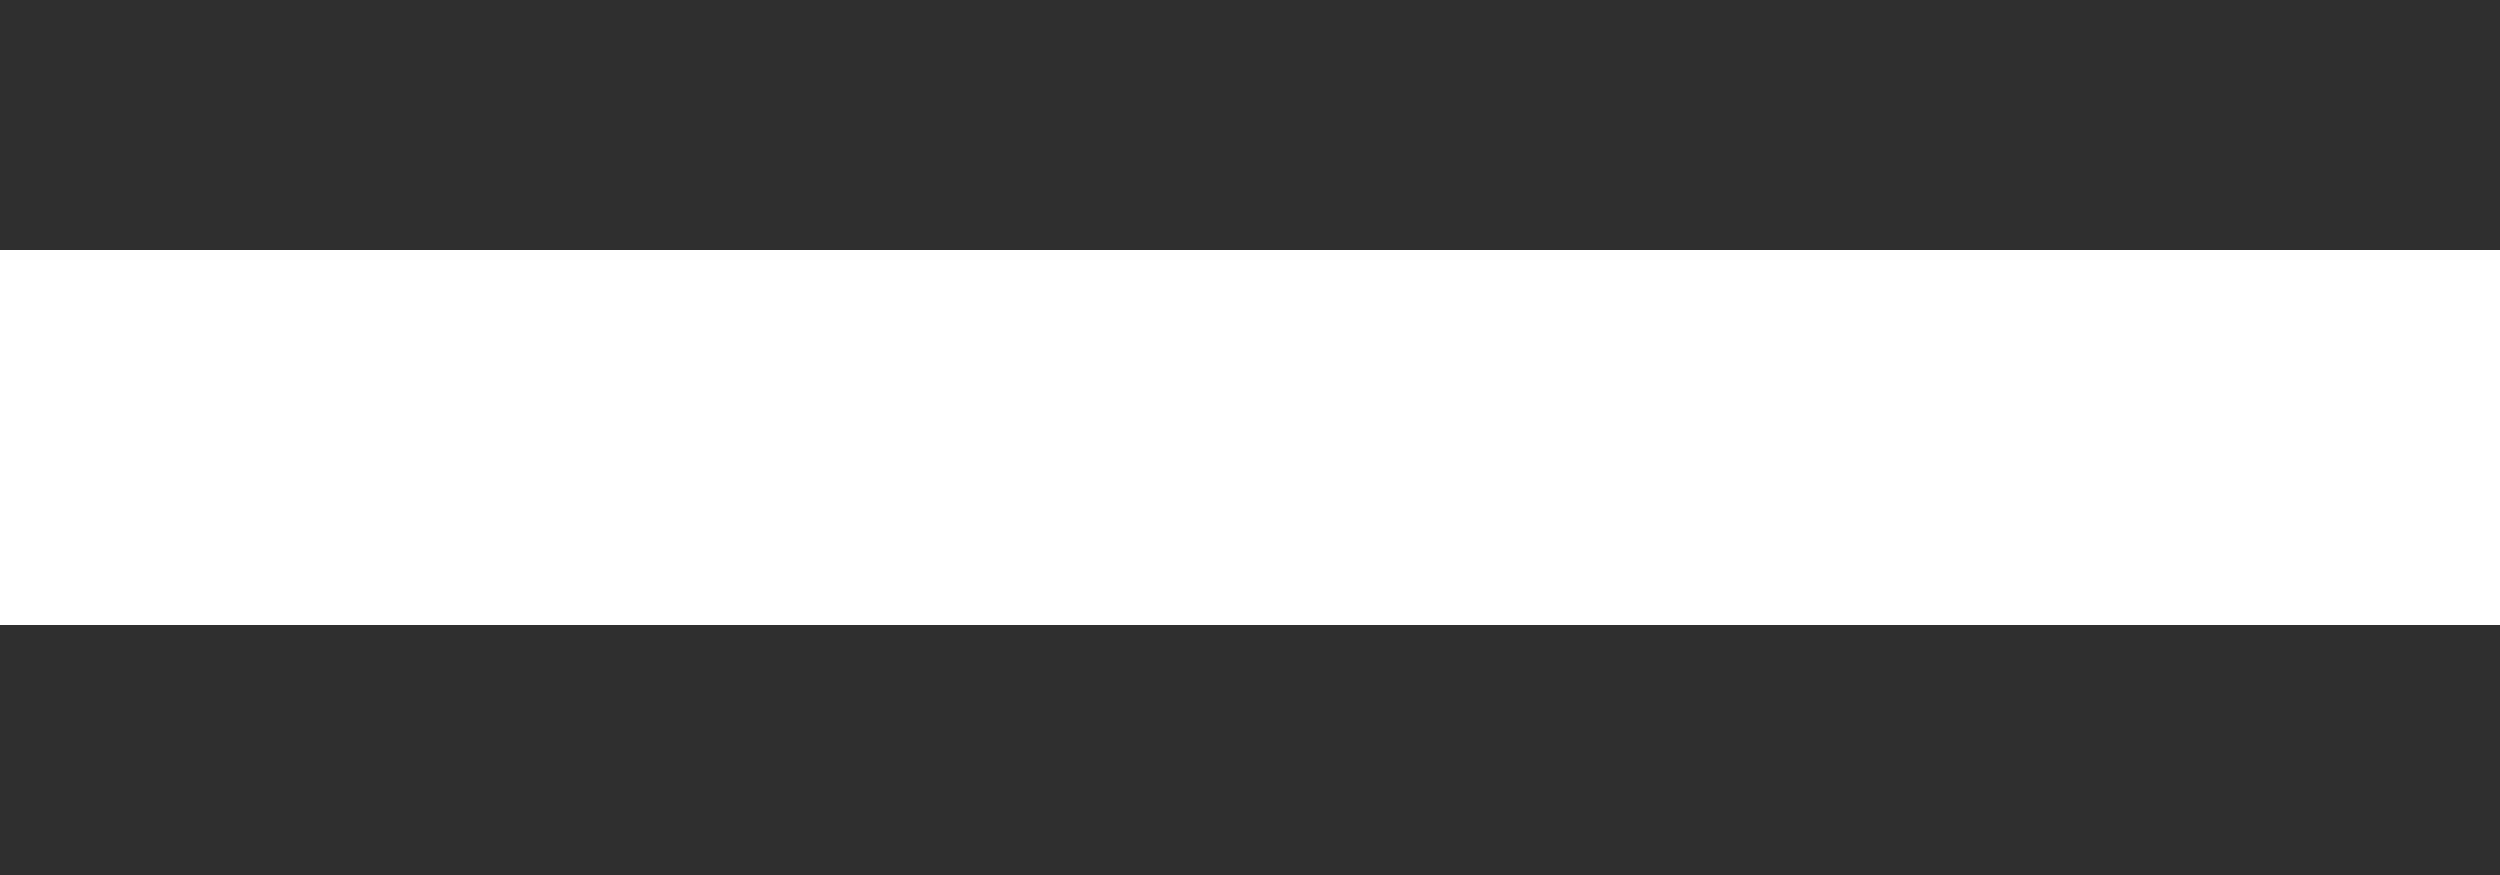
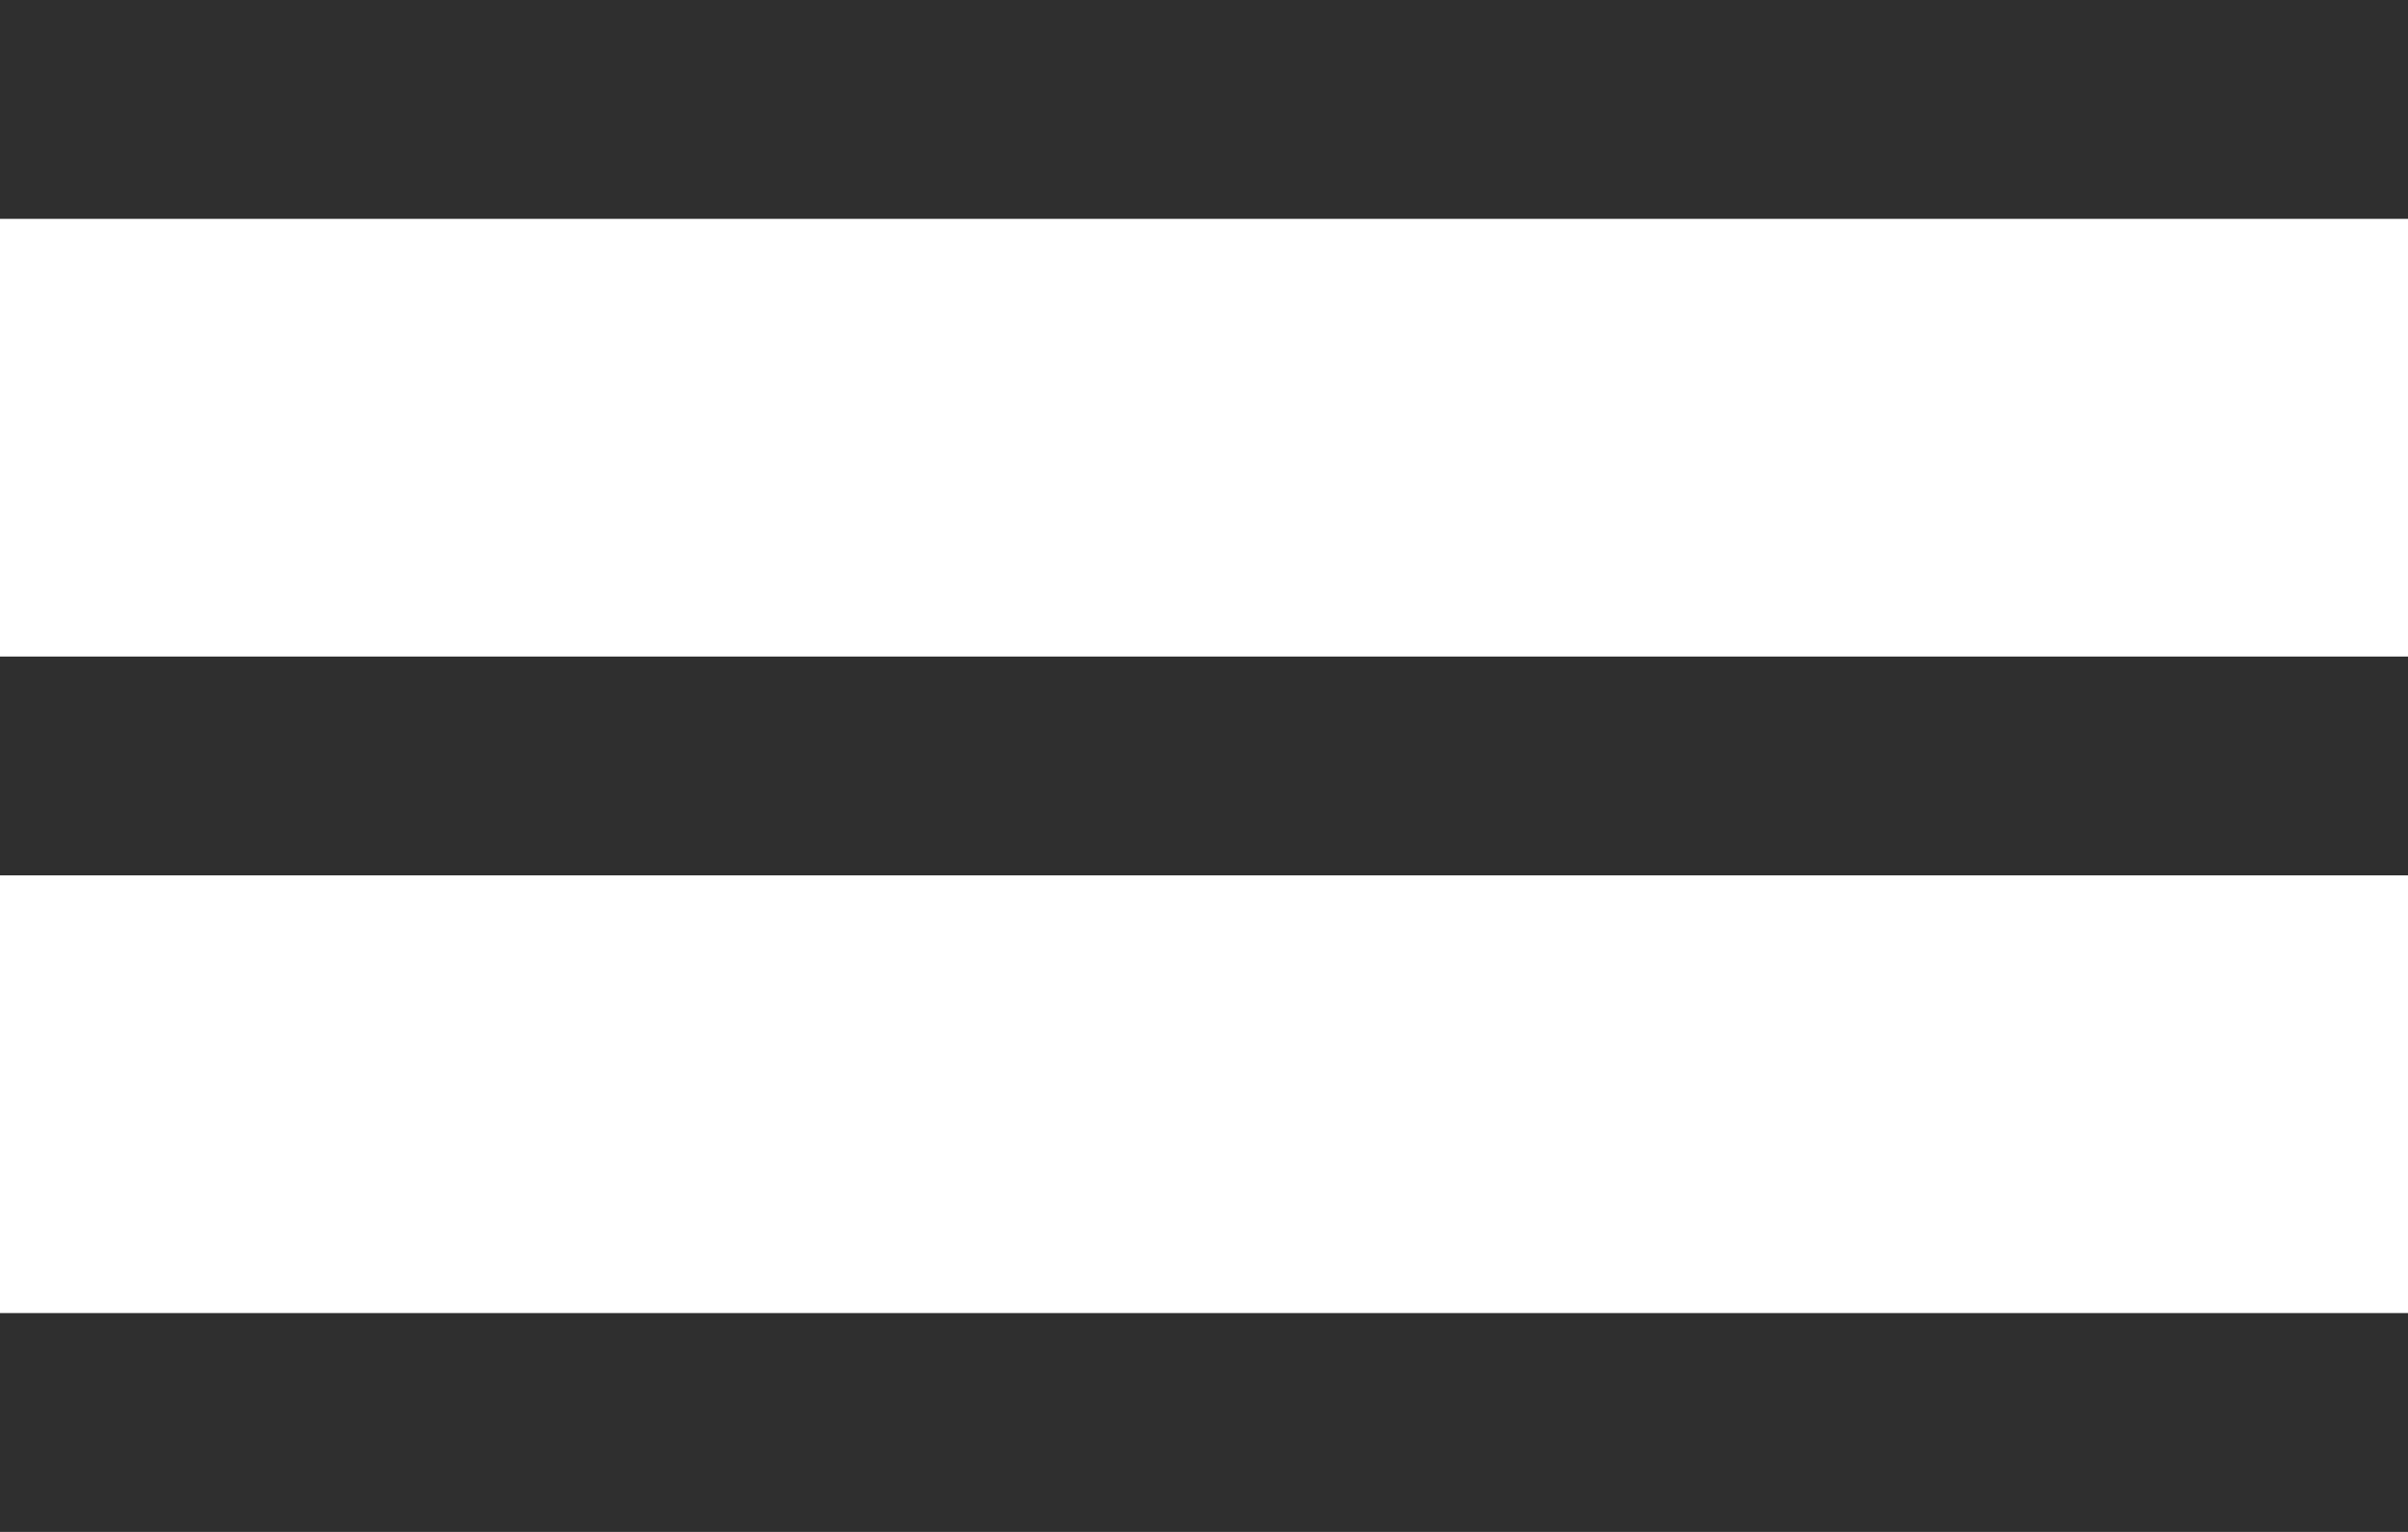
- <svg xmlns="http://www.w3.org/2000/svg" width="40" height="14" viewBox="0 0 40 14" fill="none">
-   <rect width="40" height="4" fill="#2F2F2F" />
-   <rect y="10" width="40" height="4" fill="#2F2F2F" />
+ <svg xmlns="http://www.w3.org/2000/svg" width="22" height="14" viewBox="0 0 22 14" fill="none">
+   <rect width="22" height="2" fill="#2F2F2F" />
+   <rect y="6" width="22" height="2" fill="#2F2F2F" />
+   <path d="M0 12H22V14H0V12Z" fill="#2F2F2F" />
</svg>
